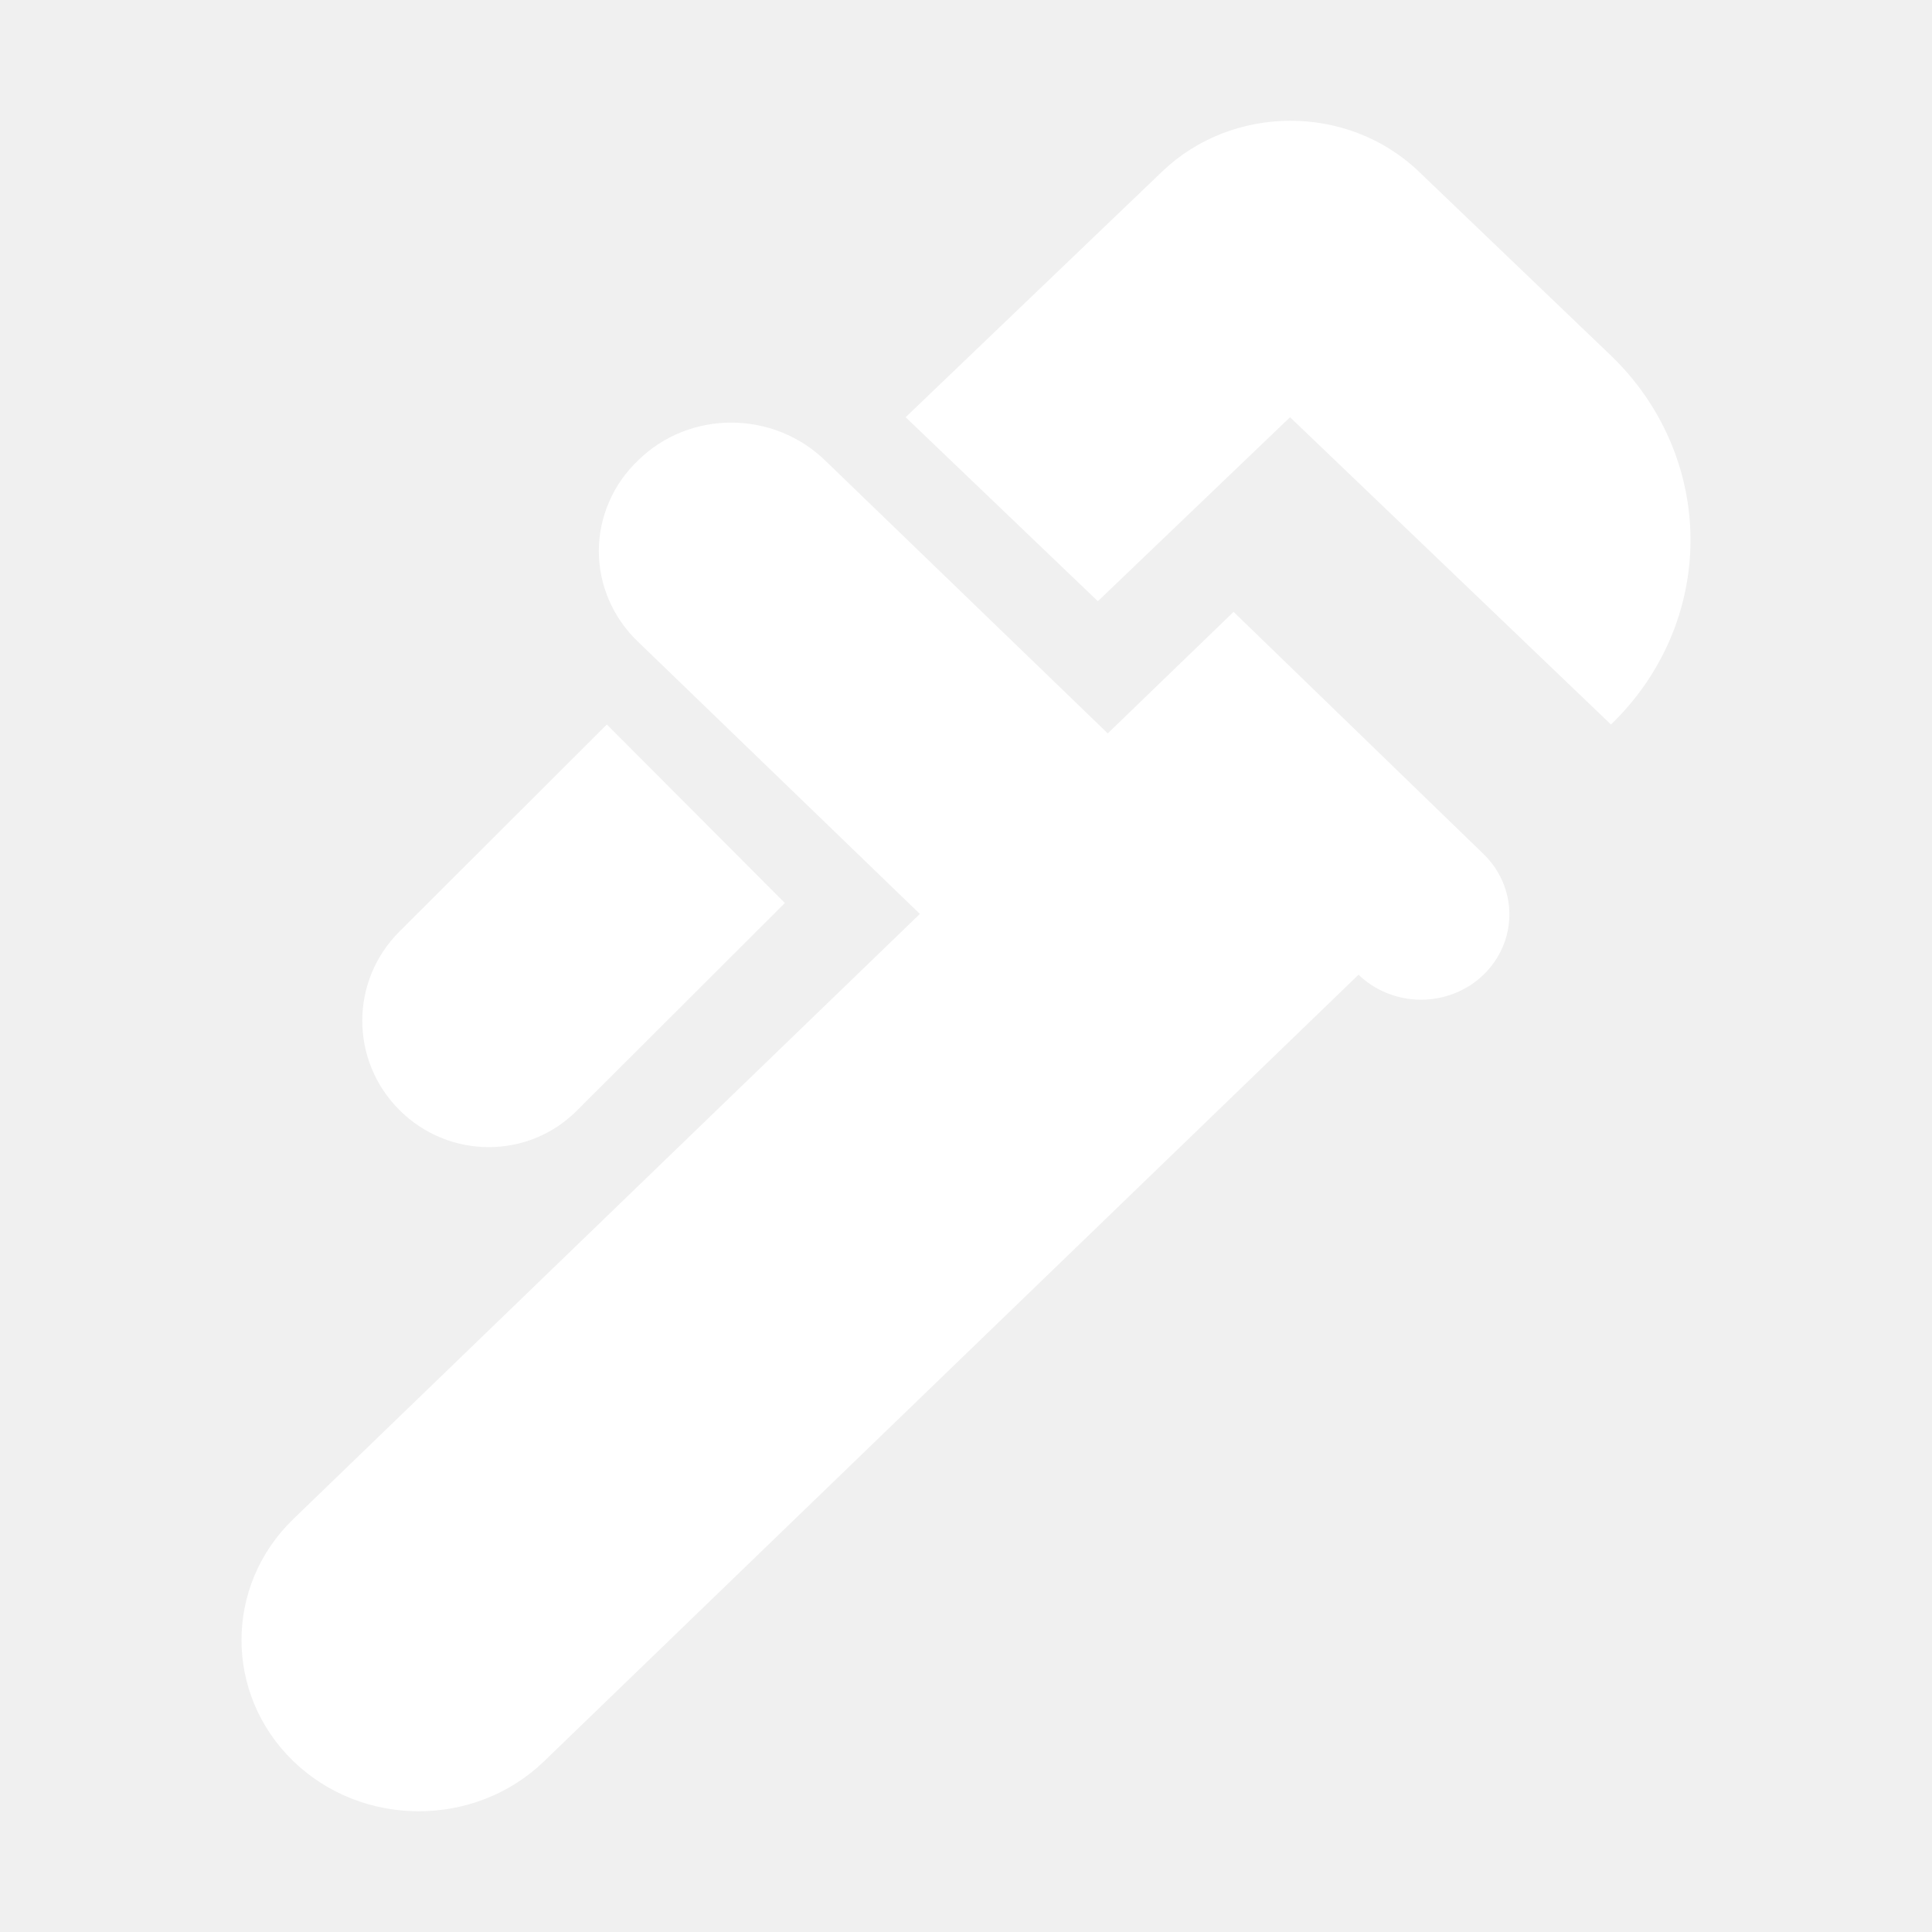
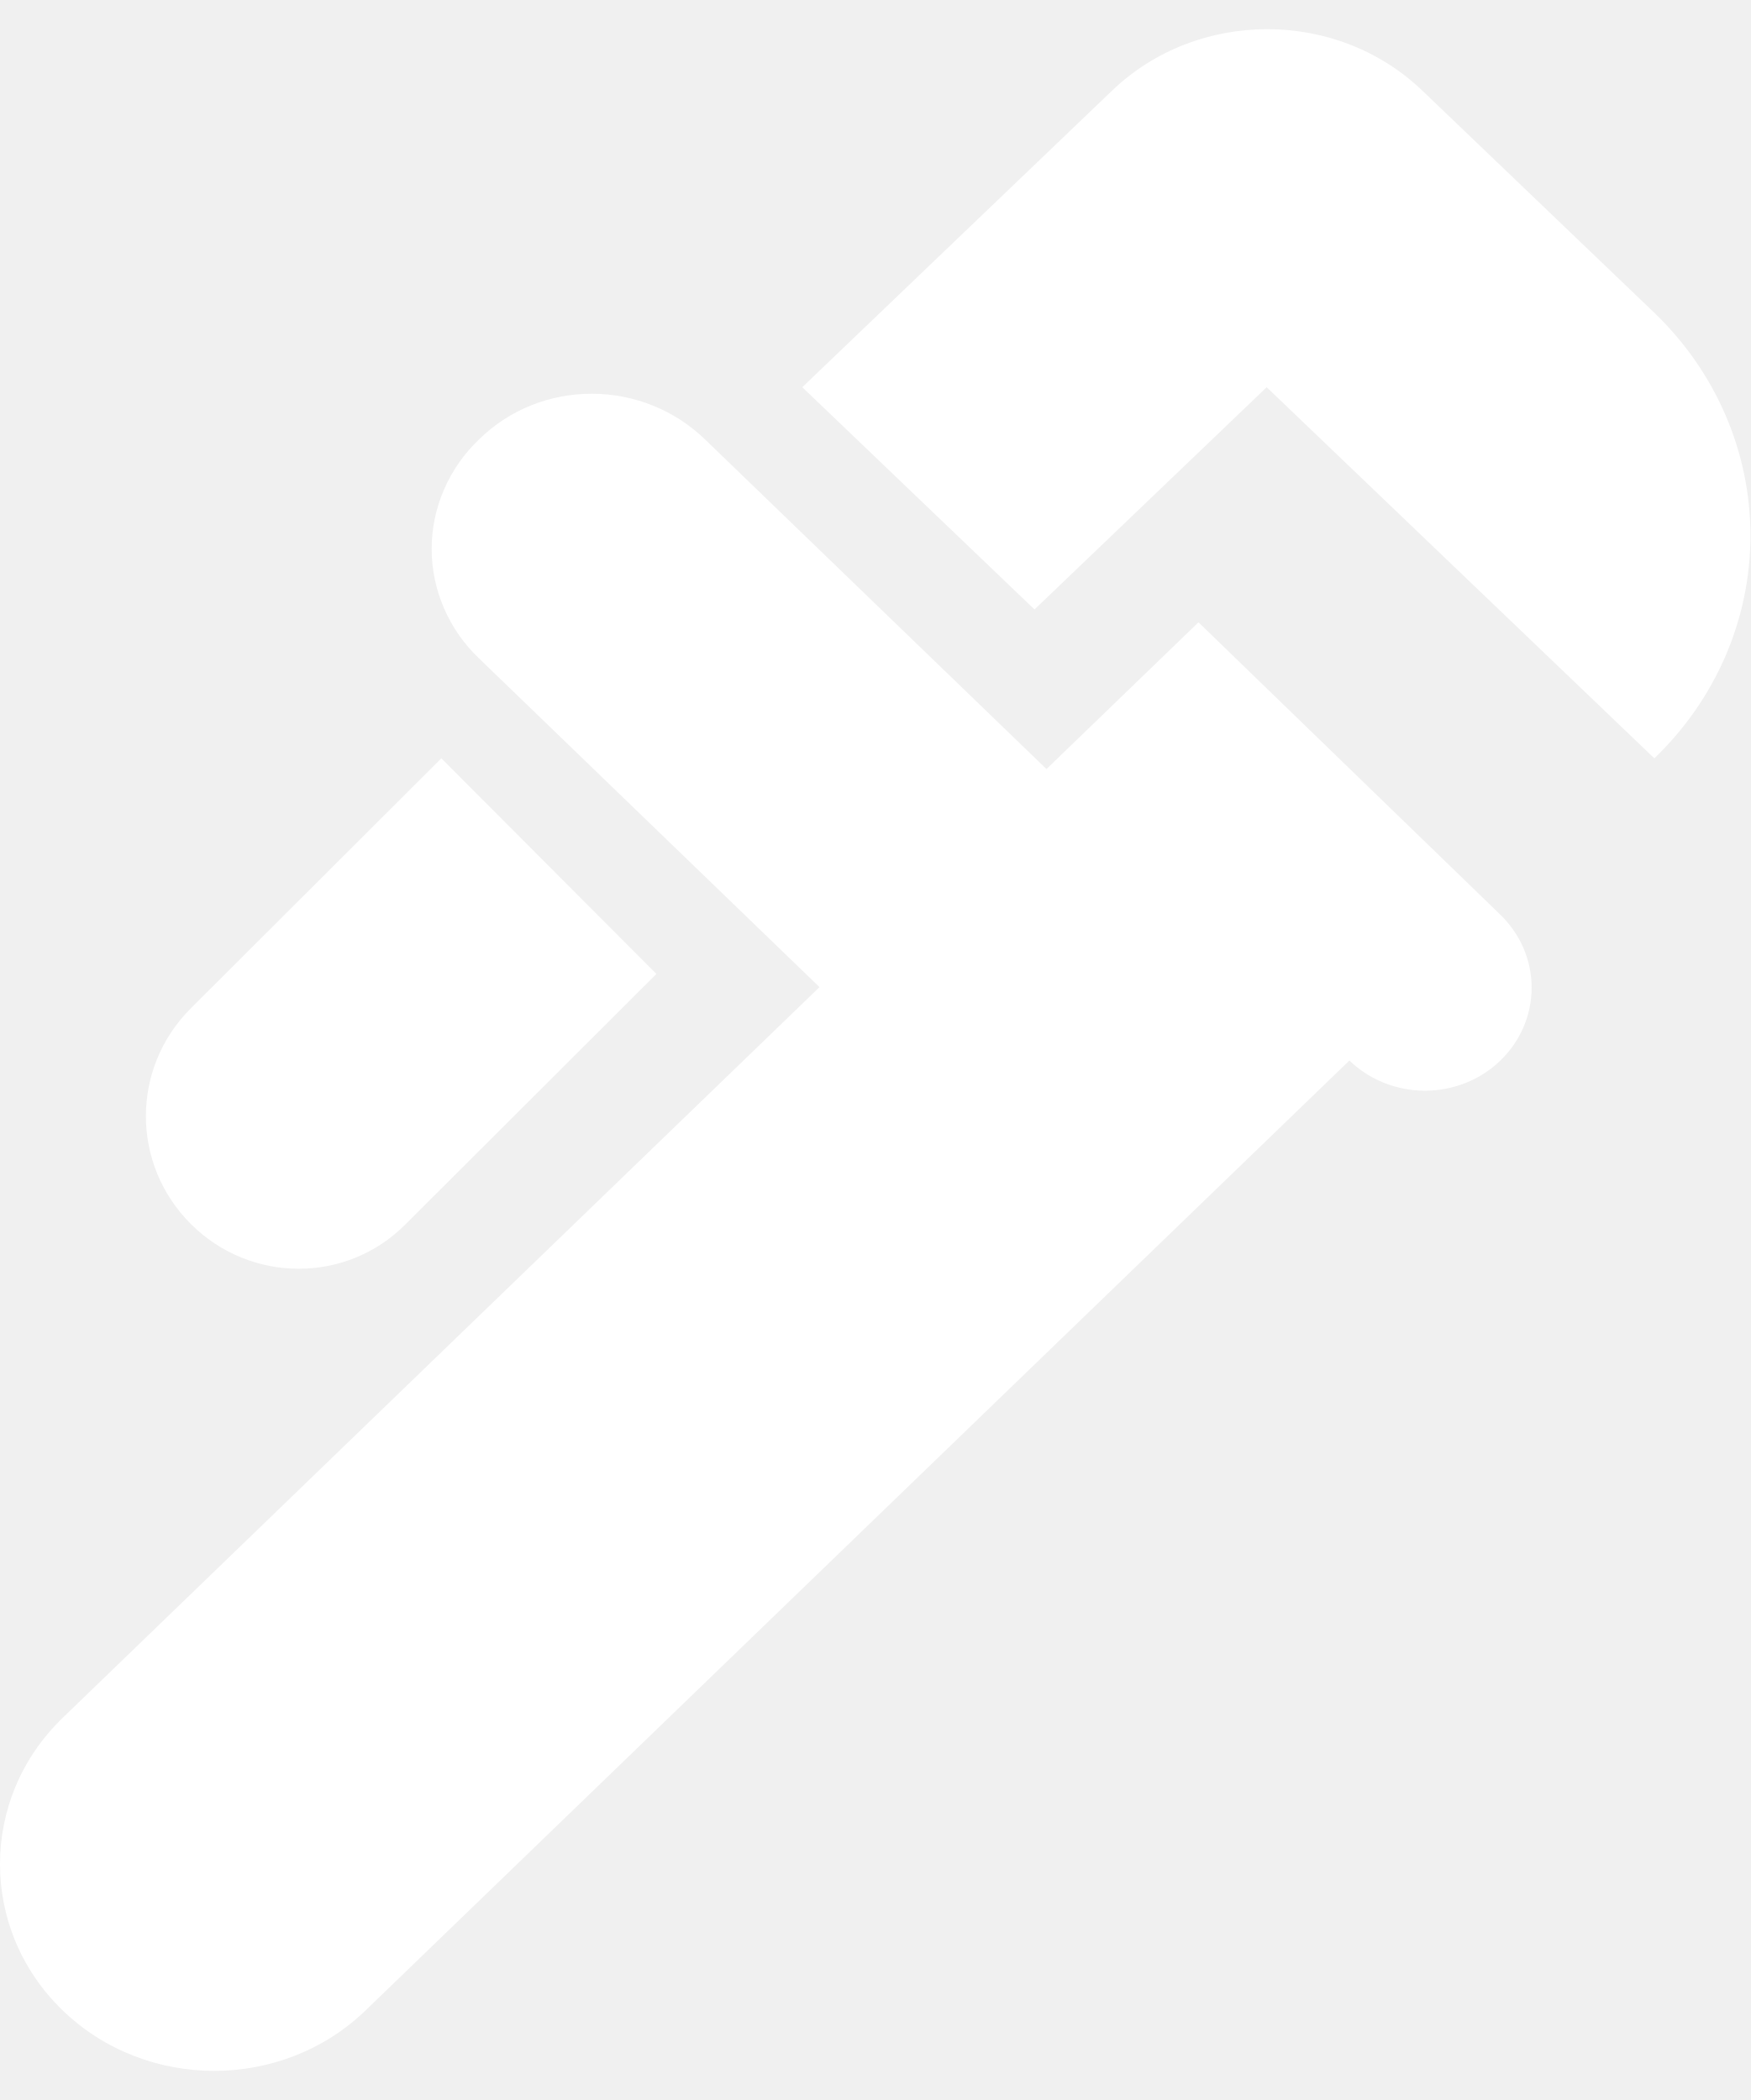
- <svg xmlns="http://www.w3.org/2000/svg" width="40" height="40" viewBox="0 0 40 40" fill="none">
-   <path d="M33.353 7.362L29.374 3.551C27.91 2.15 25.526 2.15 24.062 3.551L18.75 8.638L22.73 12.448L26.709 8.638L33.353 15C34.408 13.986 35 12.612 35 11.181C35 9.749 34.408 8.376 33.353 7.362Z" fill="white" />
-   <path d="M8.27 22.982C9.295 24.006 10.947 24.006 11.956 22.982L16.25 18.696L12.564 15L8.27 19.286C7.244 20.31 7.244 21.958 8.27 22.982Z" fill="white" />
-   <path d="M25.54 12.668L30.715 17.682C30.884 17.846 31.019 18.041 31.111 18.255C31.203 18.47 31.25 18.699 31.25 18.931C31.25 19.163 31.203 19.393 31.111 19.607C31.019 19.822 30.884 20.016 30.715 20.18C30.545 20.345 30.343 20.475 30.121 20.563C29.899 20.652 29.661 20.698 29.421 20.698C29.181 20.698 28.943 20.652 28.721 20.563C28.499 20.475 28.297 20.345 28.127 20.18L11.266 36.464C9.835 37.846 7.505 37.846 6.074 36.464C4.642 35.081 4.642 32.831 6.074 31.449L19.045 18.922L13.211 13.288C12.953 13.043 12.749 12.75 12.61 12.428C12.47 12.105 12.398 11.759 12.398 11.41C12.398 11.061 12.47 10.715 12.61 10.392C12.749 10.07 12.953 9.777 13.211 9.532C14.275 8.486 16.018 8.486 17.101 9.55L22.935 15.184L25.54 12.668Z" fill="white" />
+ <svg xmlns="http://www.w3.org/2000/svg" width="30" height="36" viewBox="0 0 30 36" fill="none">
+   <path d="M28.353 5.362L24.374 1.551C22.91 0.15 20.526 0.15 19.062 1.551L13.75 6.638L17.73 10.448L21.709 6.638L28.353 13C29.408 11.986 30 10.612 30 9.181C30 7.749 29.408 6.376 28.353 5.362Z" fill="white" />
+   <path d="M3.27 20.982C4.295 22.006 5.947 22.006 6.956 20.982L11.25 16.696L7.564 13L3.27 17.286C2.244 18.31 2.244 19.958 3.27 20.982Z" fill="white" />
+   <path d="M20.54 10.668L25.715 15.682C25.884 15.846 26.019 16.041 26.111 16.255C26.203 16.47 26.25 16.699 26.25 16.931C26.25 17.163 26.203 17.393 26.111 17.607C26.019 17.822 25.884 18.016 25.715 18.18C25.545 18.345 25.343 18.475 25.121 18.563C24.899 18.652 24.661 18.698 24.421 18.698C24.181 18.698 23.943 18.652 23.721 18.563C23.499 18.475 23.297 18.345 23.127 18.18L6.266 34.464C4.835 35.846 2.505 35.846 1.074 34.464C-0.358 33.081 -0.358 30.831 1.074 29.449L14.045 16.922L8.211 11.288C7.953 11.043 7.749 10.75 7.61 10.428C7.47 10.105 7.398 9.759 7.398 9.41C7.398 9.061 7.47 8.715 7.61 8.392C7.749 8.07 7.953 7.777 8.211 7.532C9.275 6.486 11.018 6.486 12.101 7.55L17.935 13.184L20.54 10.668Z" fill="white" />
</svg>
